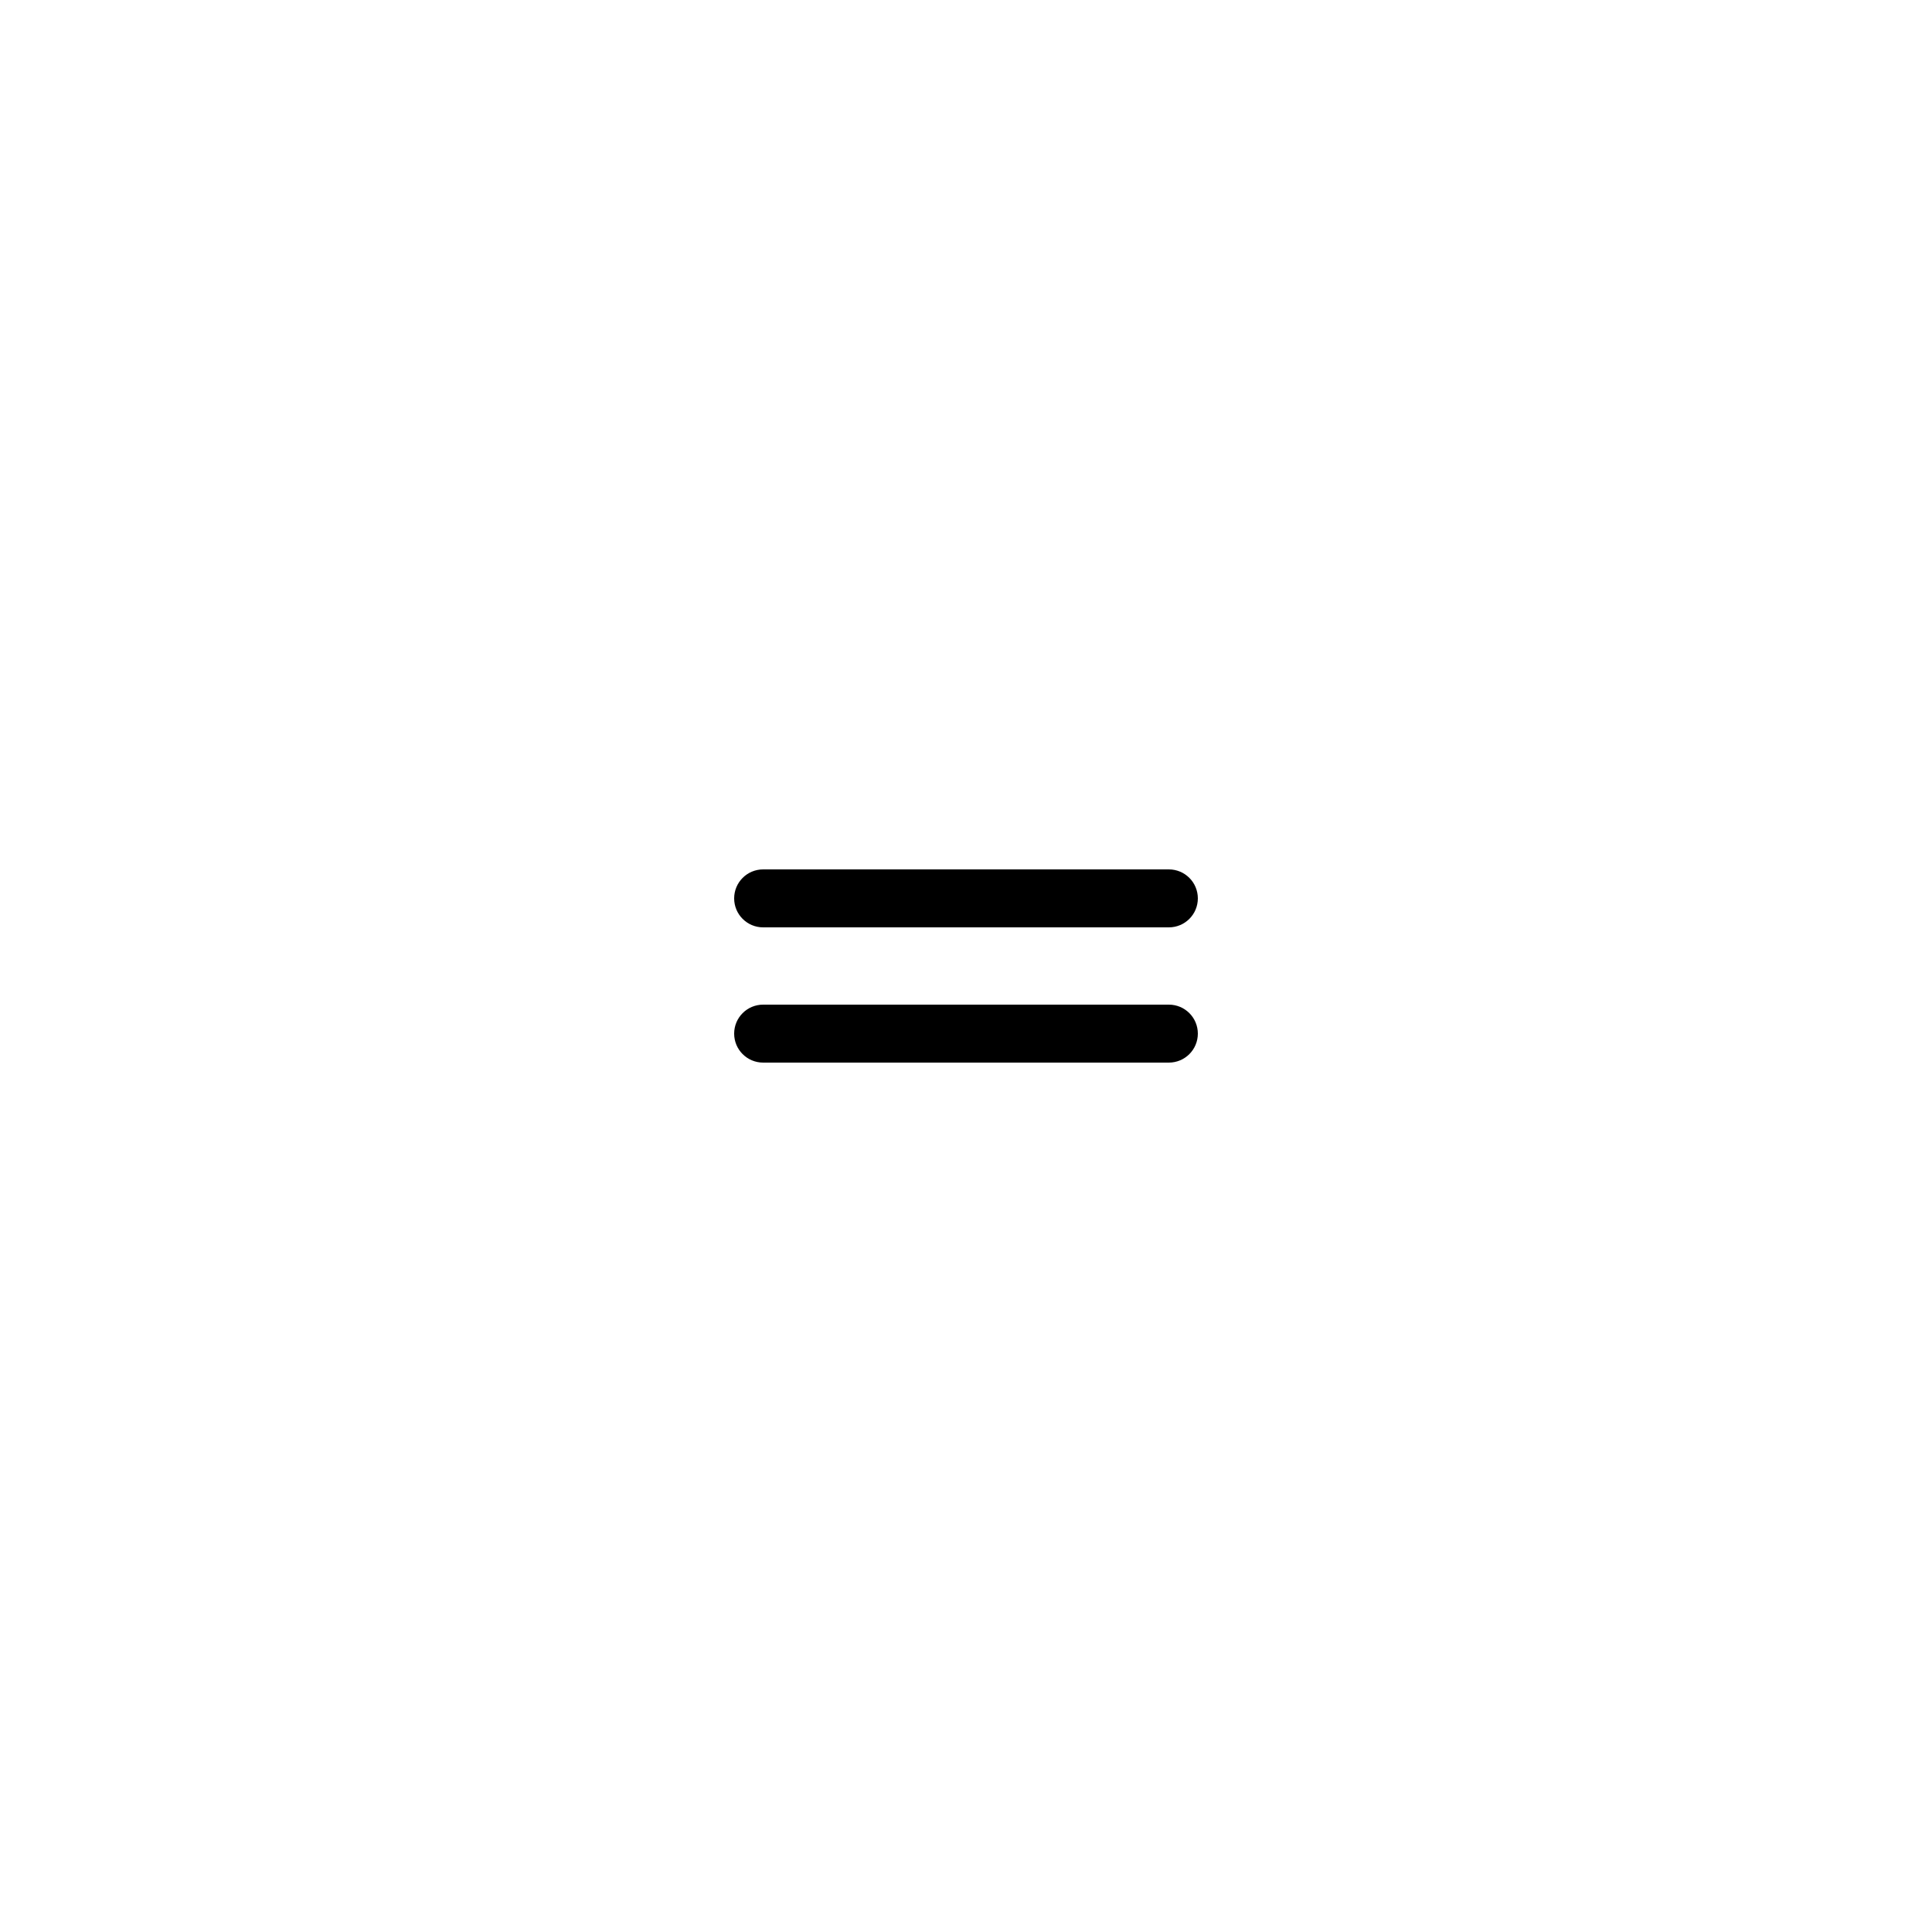
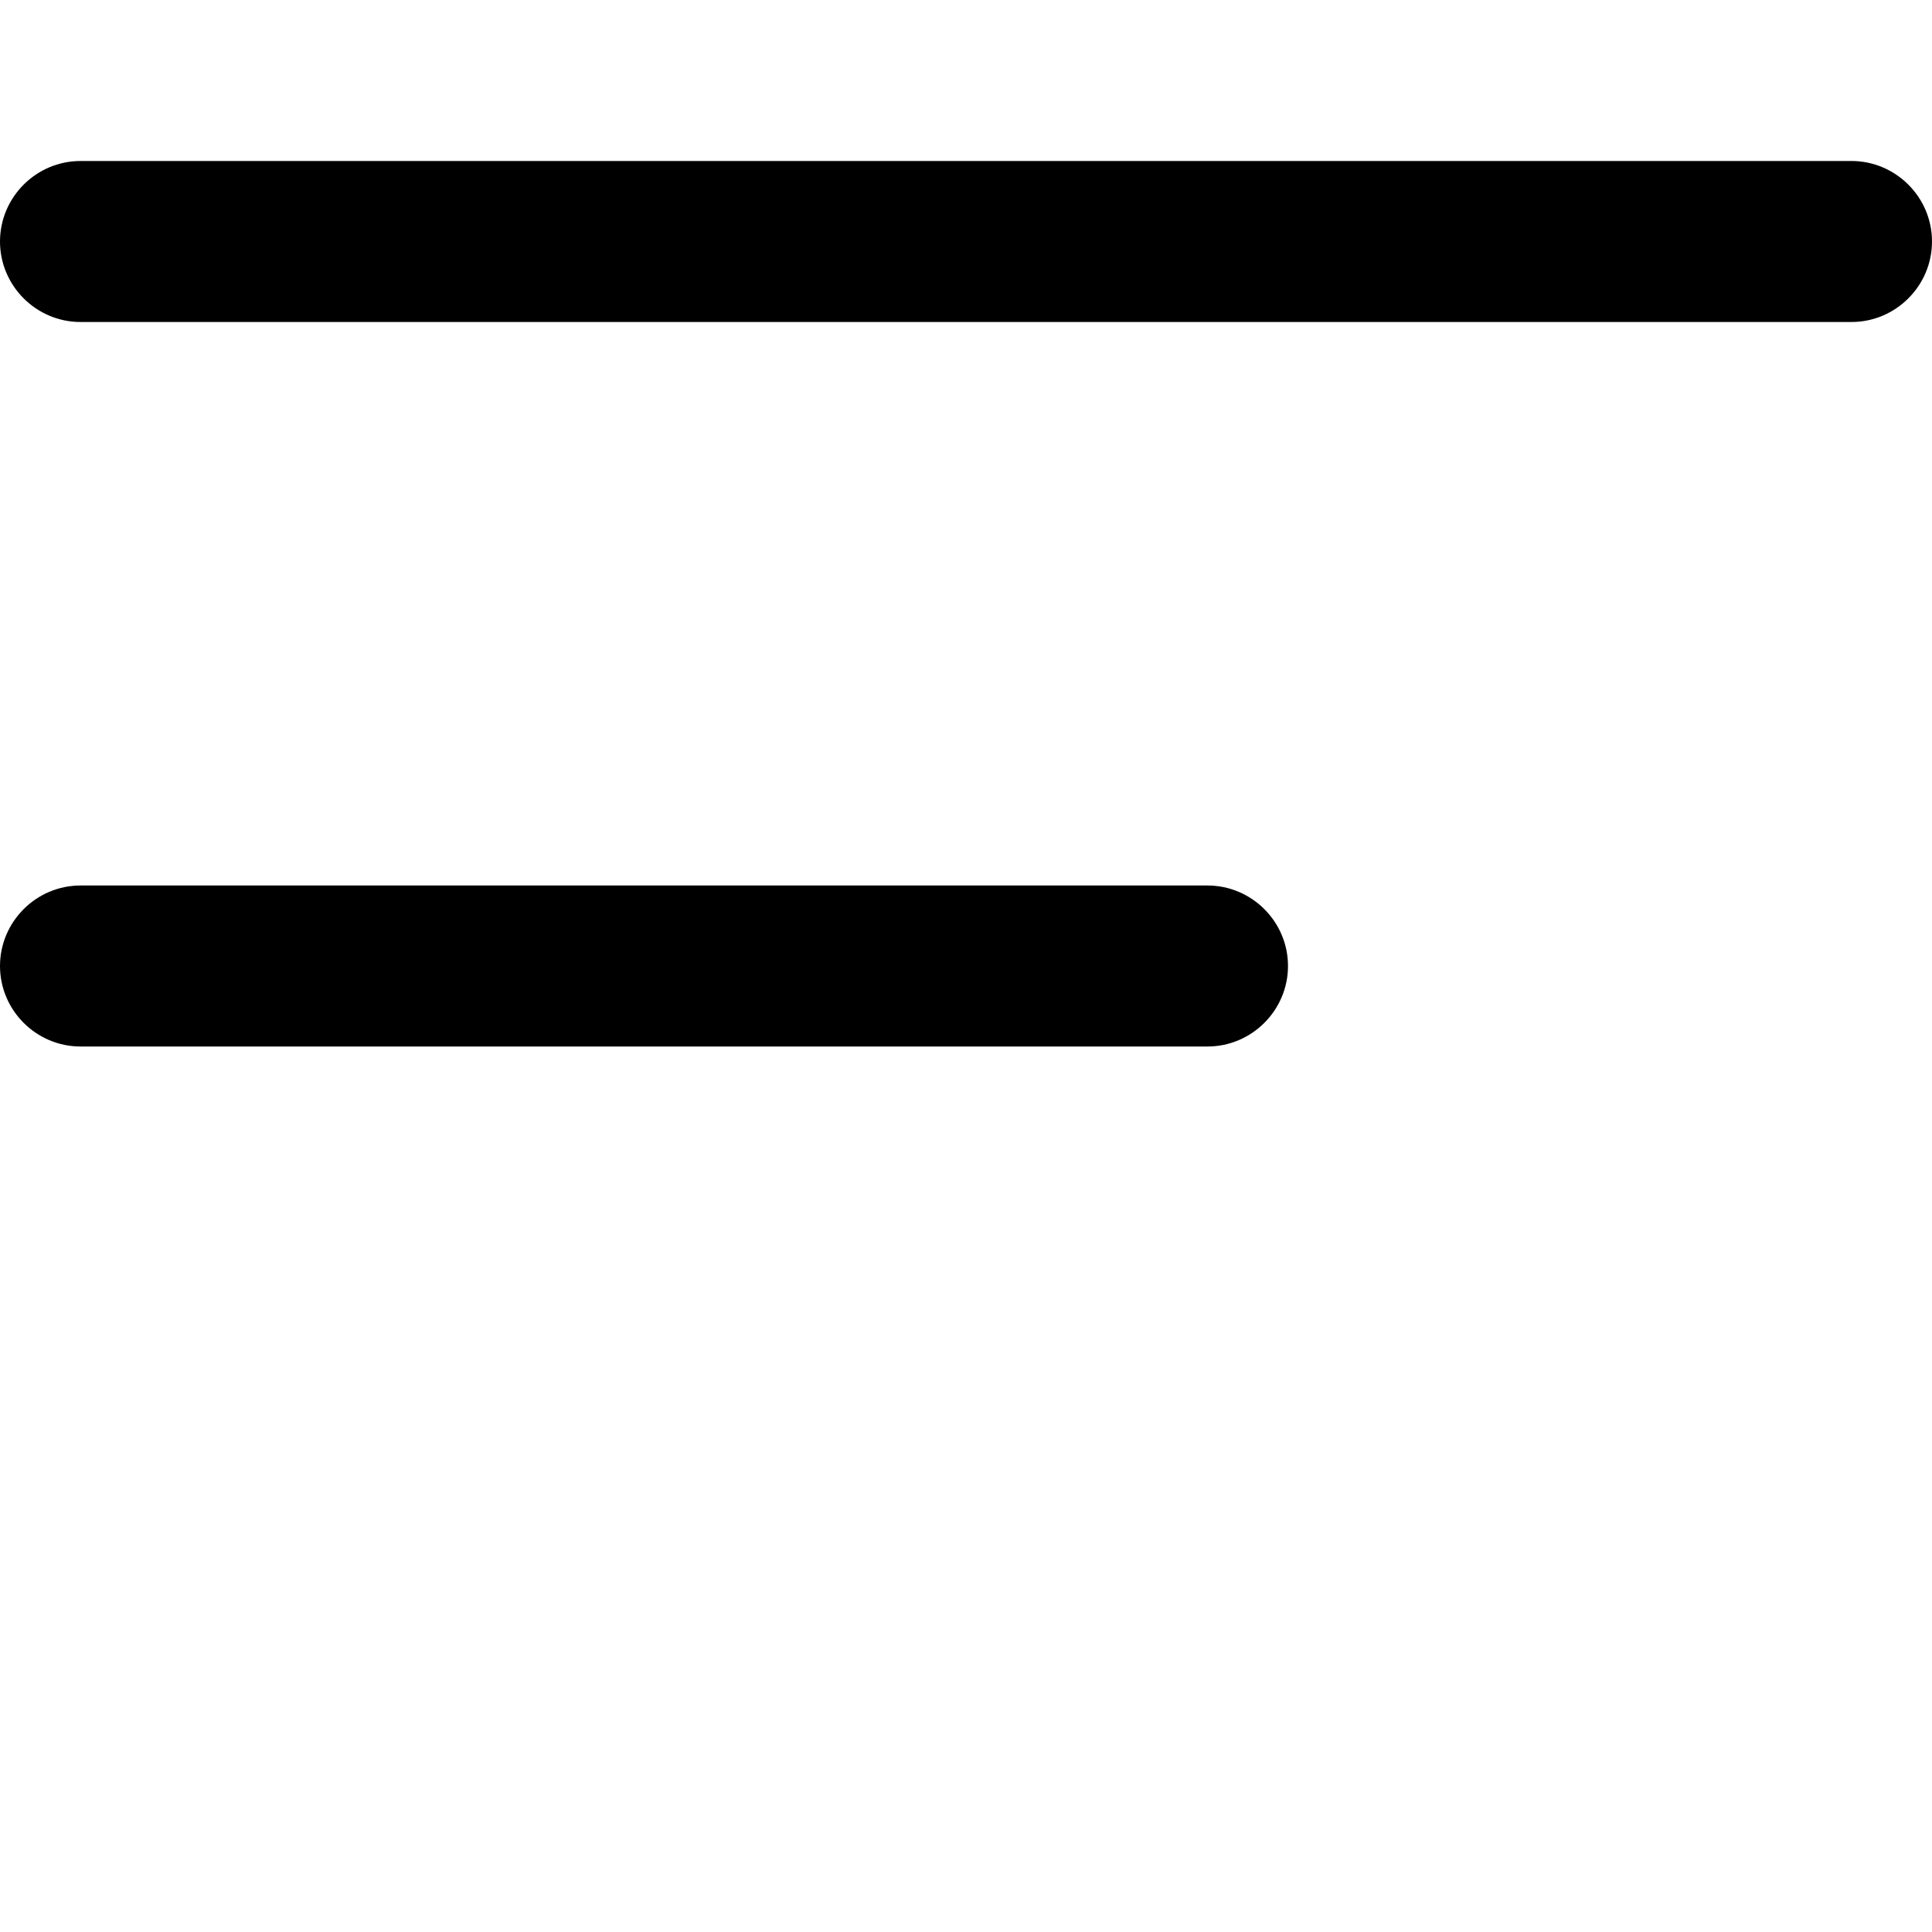
- <svg xmlns="http://www.w3.org/2000/svg" id="Layer_1" data-name="Layer 1" viewBox="0 0 24 24" width="300" height="300" version="1.1">
-   <g width="100%" height="100%" transform="matrix(0.24,0,0,0.24,9.12,9.12)">
-     <path d="m0,8.5c0-.829.671-1.5,1.5-1.5h21c.829,0,1.5.671,1.5,1.5s-.671,1.5-1.5,1.5H1.5c-.829,0-1.5-.671-1.5-1.5Zm22.5,5.5H1.5c-.829,0-1.5.671-1.5,1.5s.671,1.5,1.5,1.5h21c.829,0,1.5-.671,1.5-1.5s-.671-1.5-1.5-1.5Z" fill="#000000" fill-opacity="1" data-original-color="#000000ff" stroke="none" stroke-opacity="1" />
-   </g>
+ <svg xmlns="http://www.w3.org/2000/svg" id="Layer_1" data-name="Layer 1" viewBox="0 0 24 24" width="512" height="512">
+   <path d="M24,3c0,.55-.45,1-1,1H1c-.55,0-1-.45-1-1s.45-1,1-1H23c.55,0,1,.45,1,1ZM15,11H1c-.55,0-1,.45-1,1s.45,1,1,1H15c.55,0,1-.45,1-1s-.45-1-1-1Z" />
</svg>
